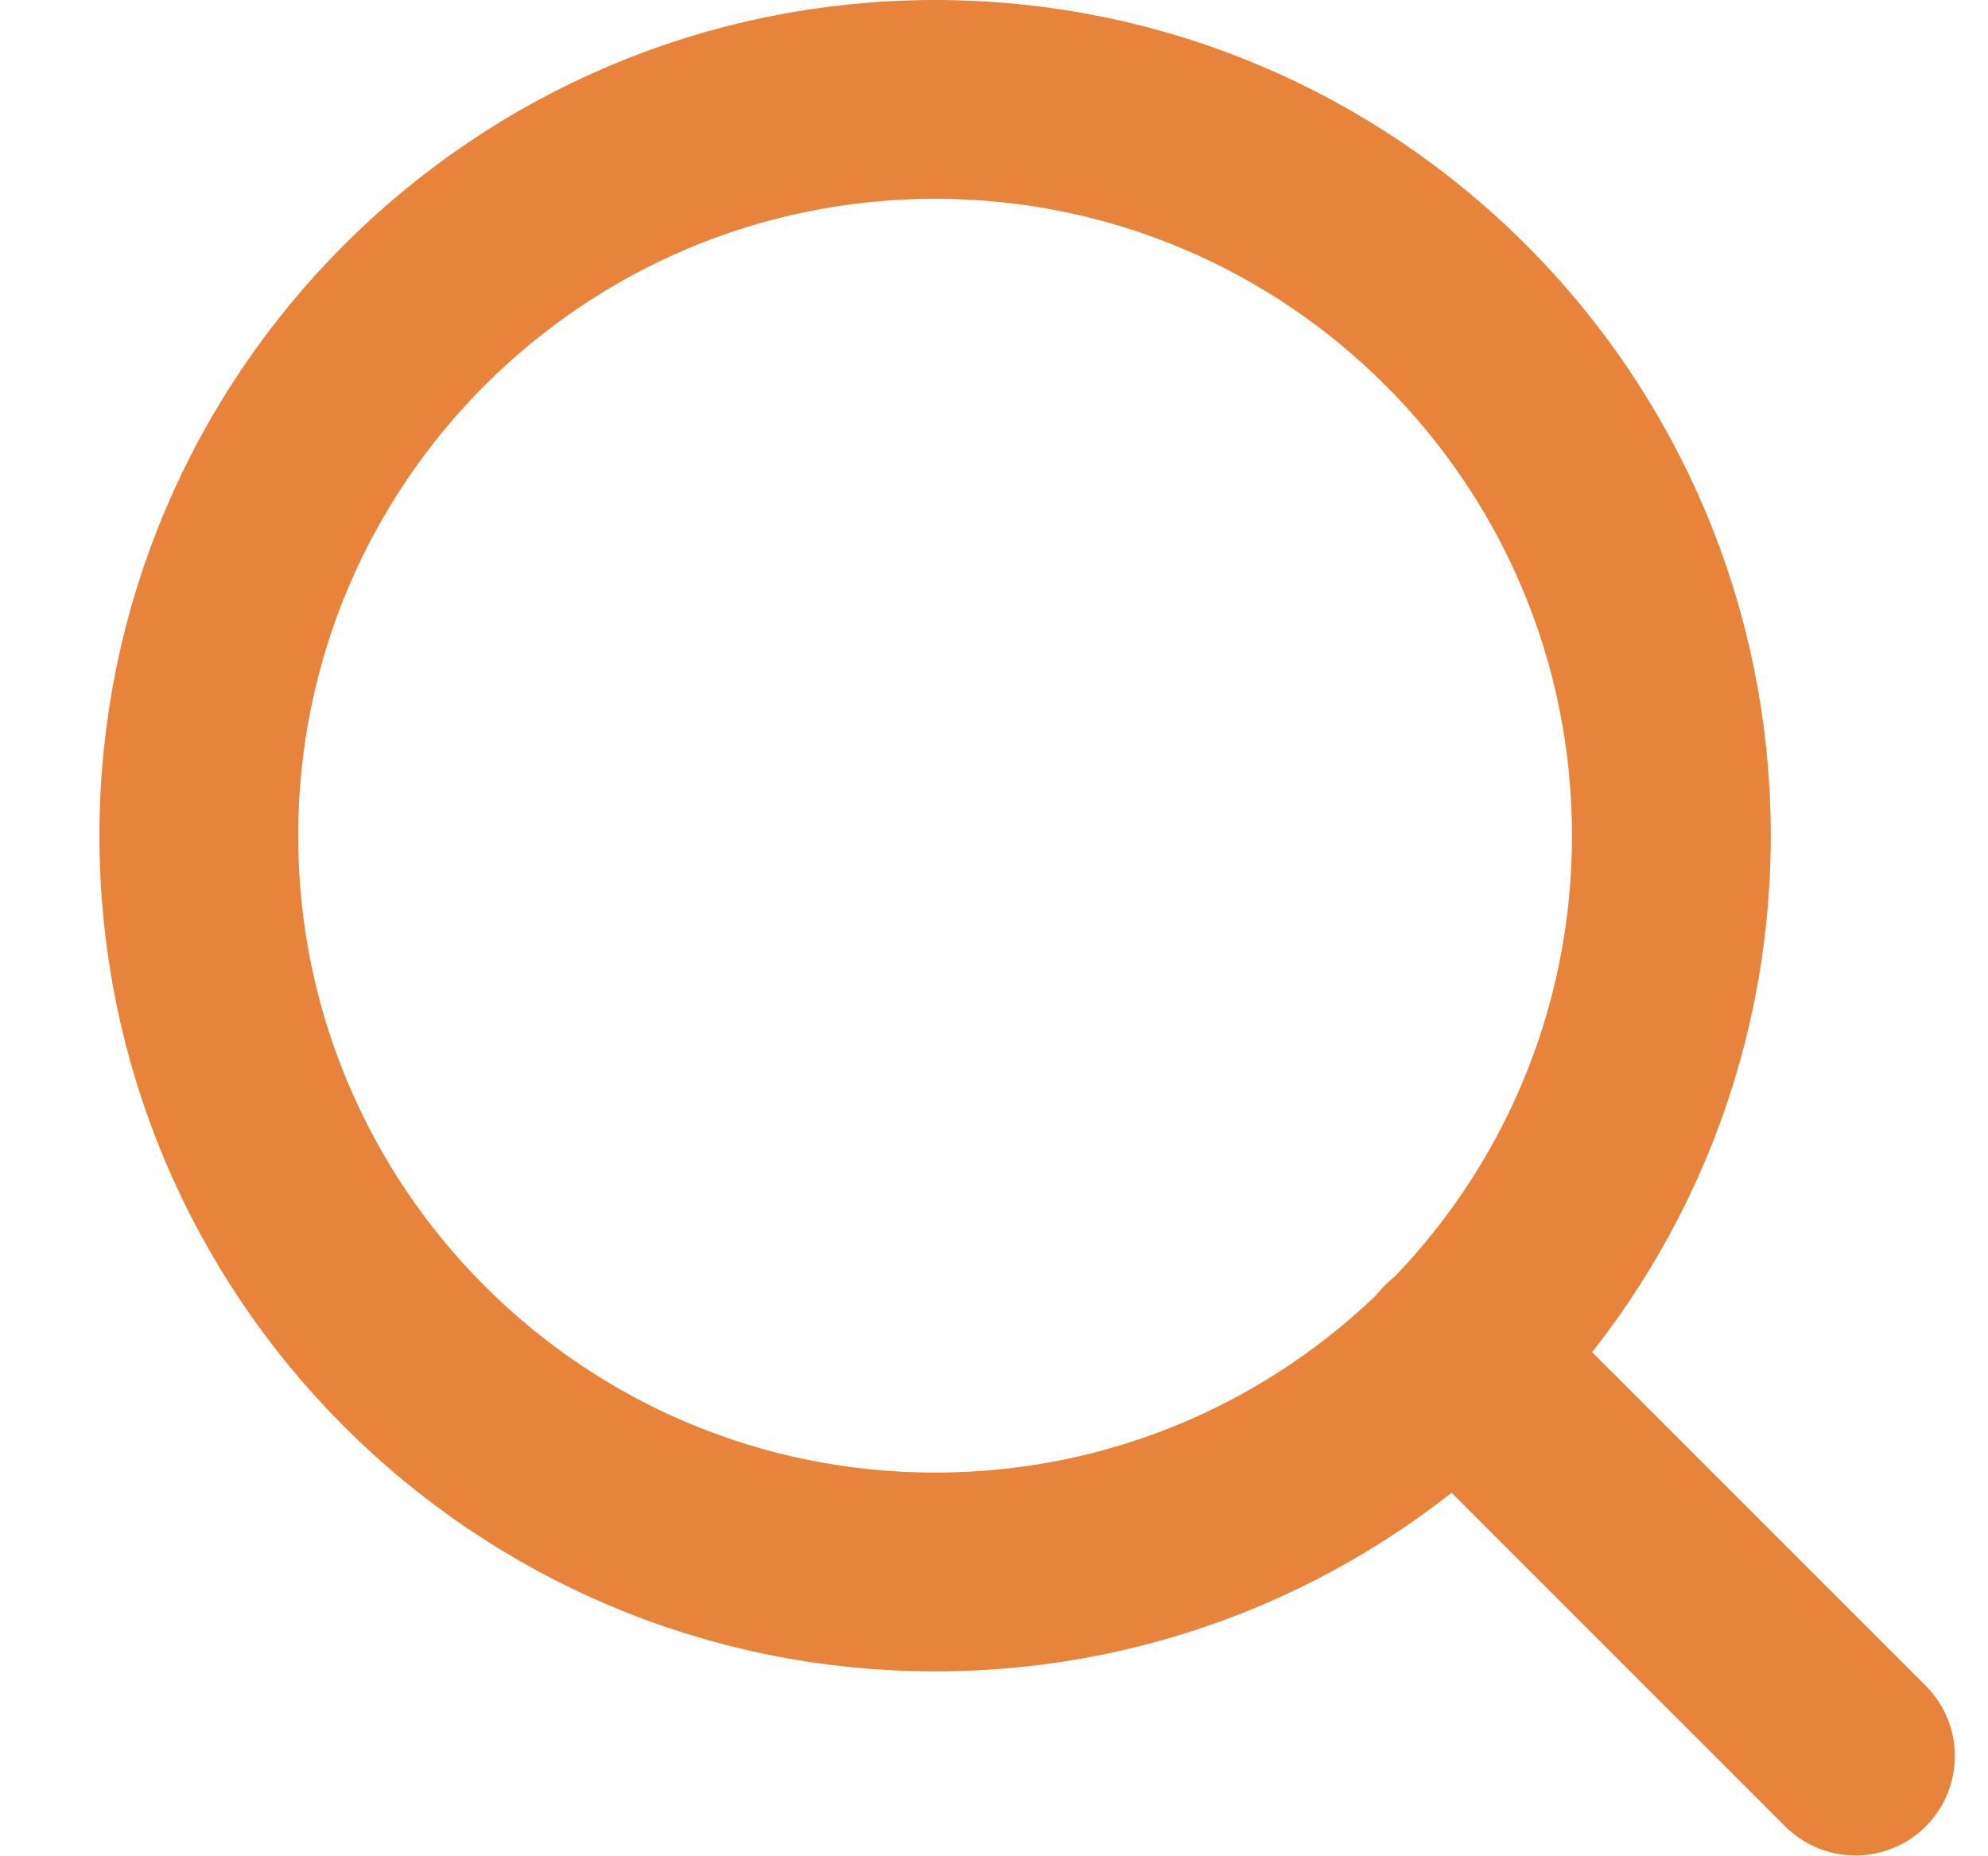
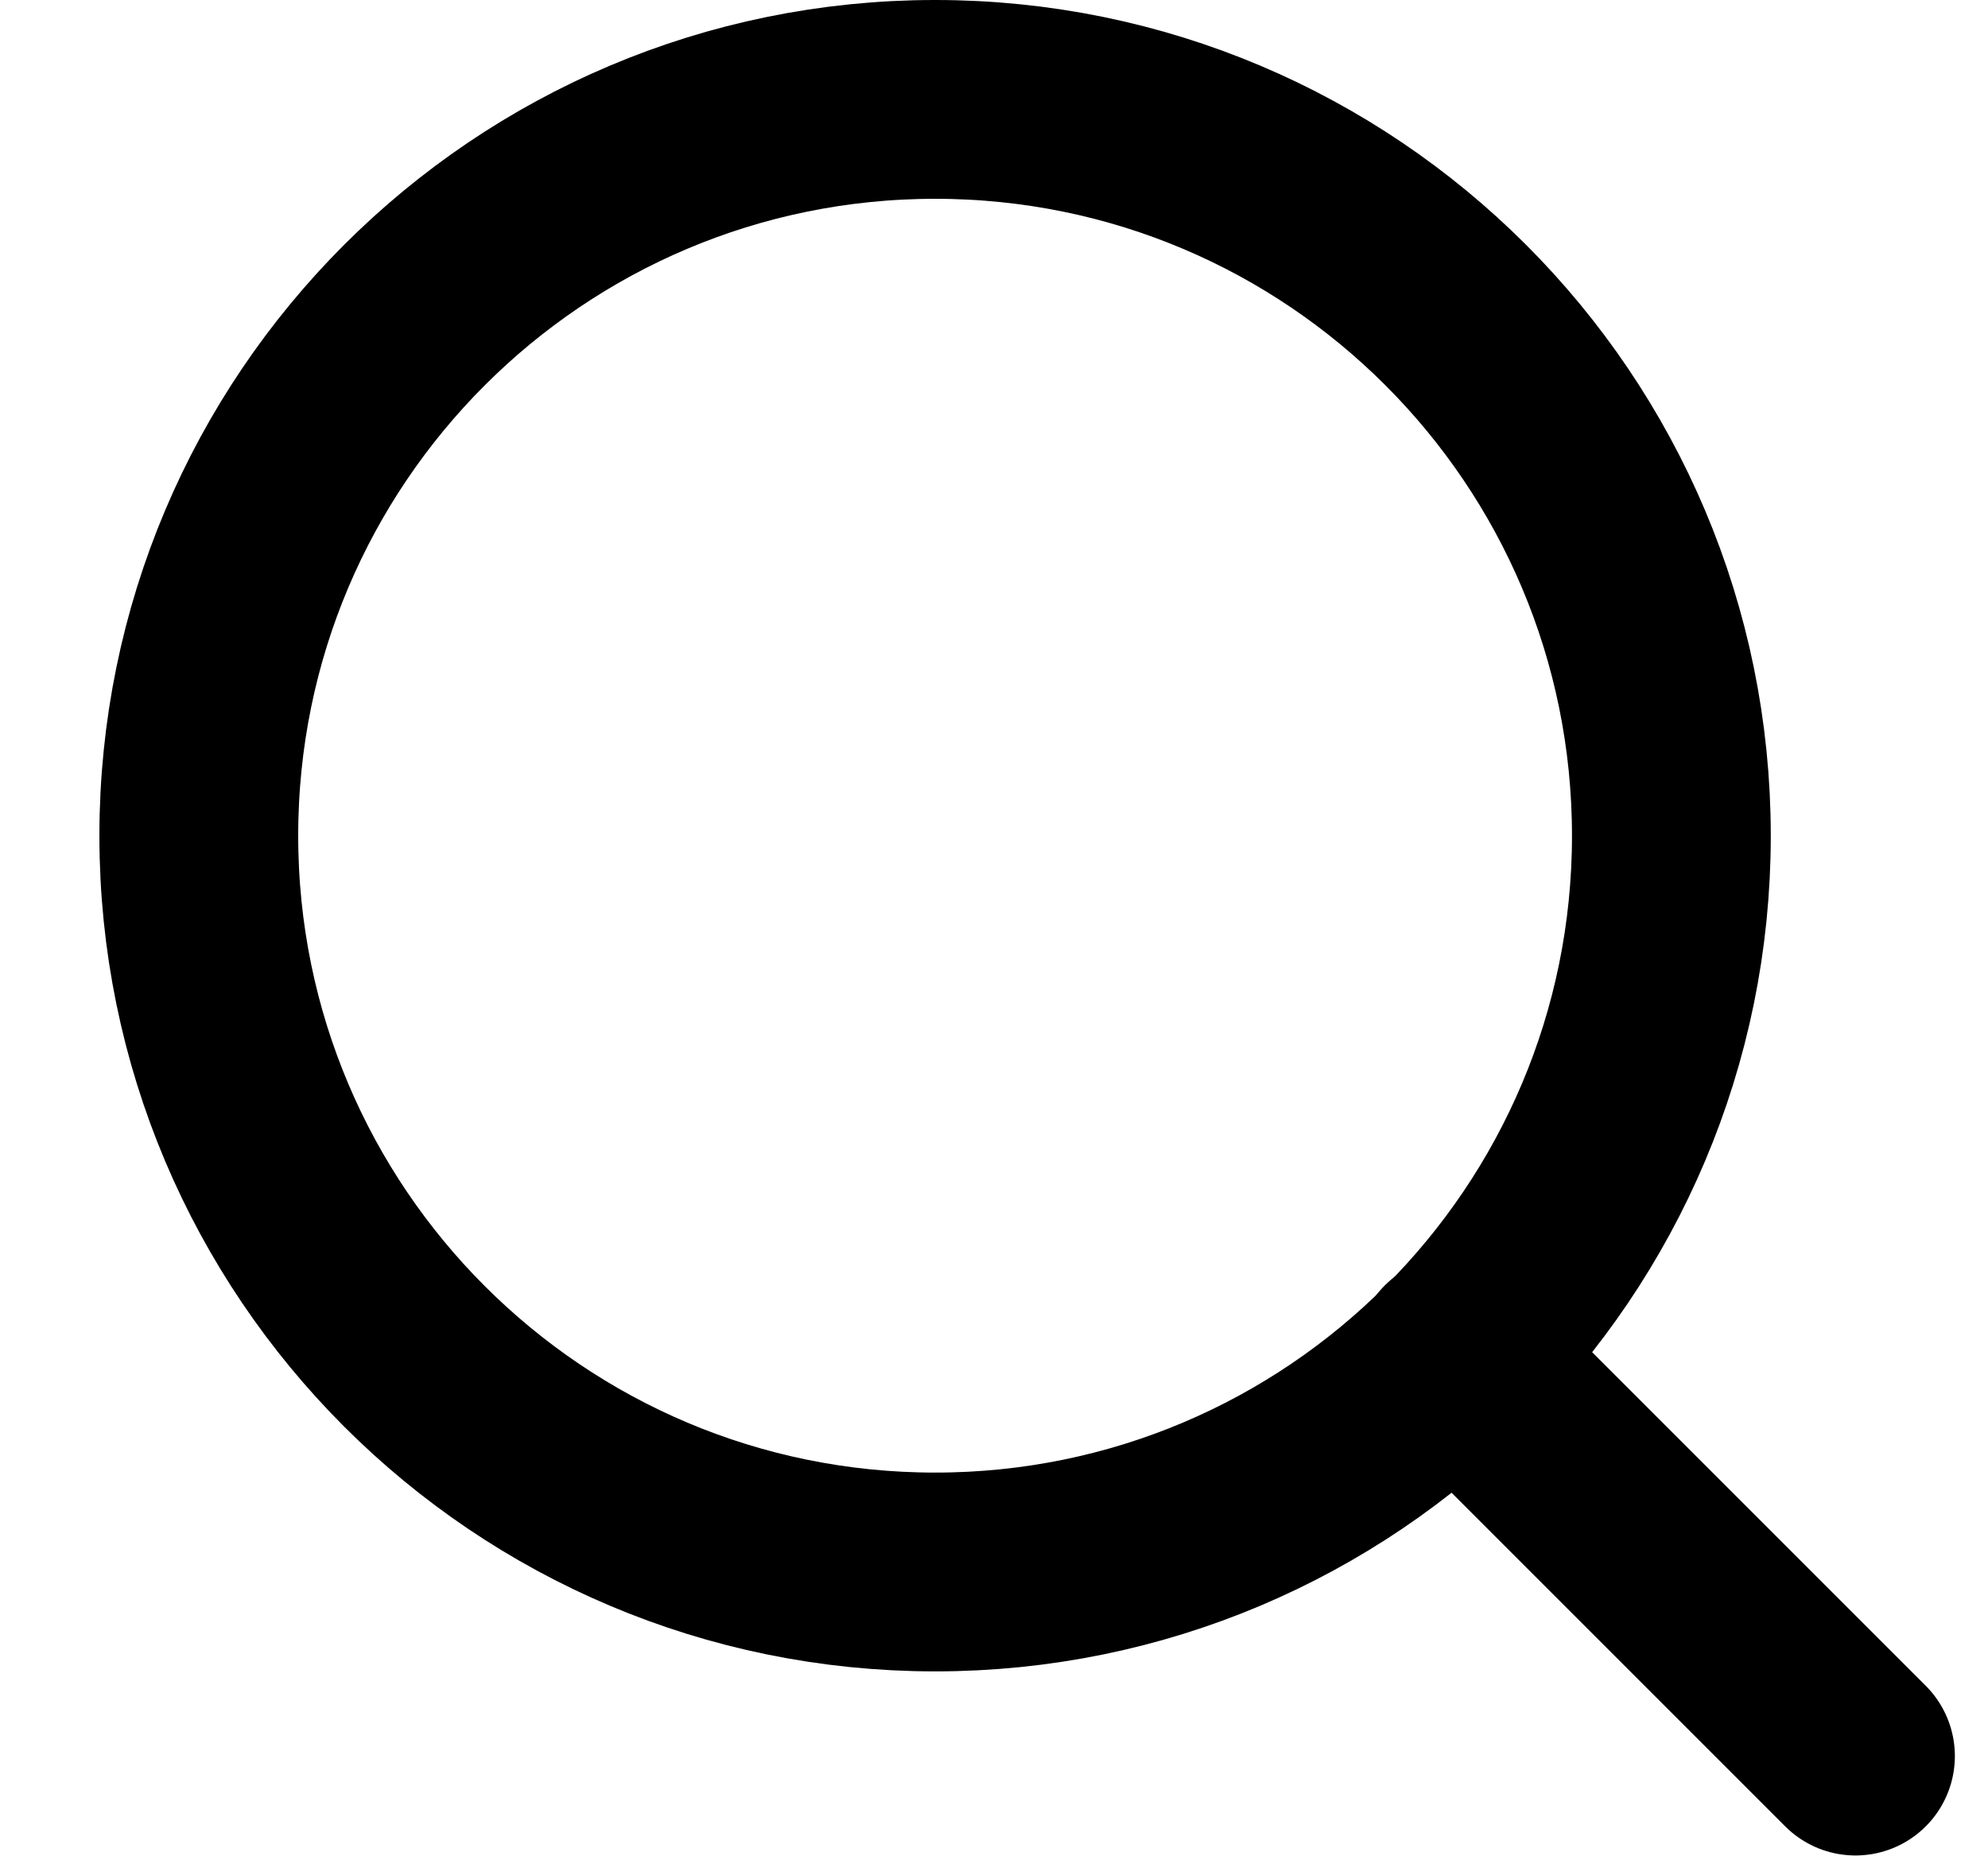
<svg xmlns="http://www.w3.org/2000/svg" width="15" height="14" viewBox="0 0 15 14" fill="none">
-   <path d="M7.056 11.861C10.124 11.861 12.611 9.374 12.611 6.306C12.611 3.237 10.124 0.75 7.056 0.75C3.987 0.75 1.5 3.237 1.5 6.306C1.5 9.374 3.987 11.861 7.056 11.861Z" stroke="#E7833B" stroke-width="1.5" stroke-linecap="round" stroke-linejoin="round" />
-   <path d="M14 13.25L10.979 10.229" stroke="#E7833B" stroke-width="1.5" stroke-linecap="round" stroke-linejoin="round" />
+   <path d="M7.056 11.861C10.124 11.861 12.611 9.374 12.611 6.306C12.611 3.237 10.124 0.75 7.056 0.75C3.987 0.75 1.5 3.237 1.5 6.306C1.5 9.374 3.987 11.861 7.056 11.861Z" stroke="currentColor" stroke-width="1.5" stroke-linecap="round" stroke-linejoin="round" />
+   <path d="M14 13.25L10.979 10.229" stroke="currentColor" stroke-width="1.5" stroke-linecap="round" stroke-linejoin="round" />
</svg>
